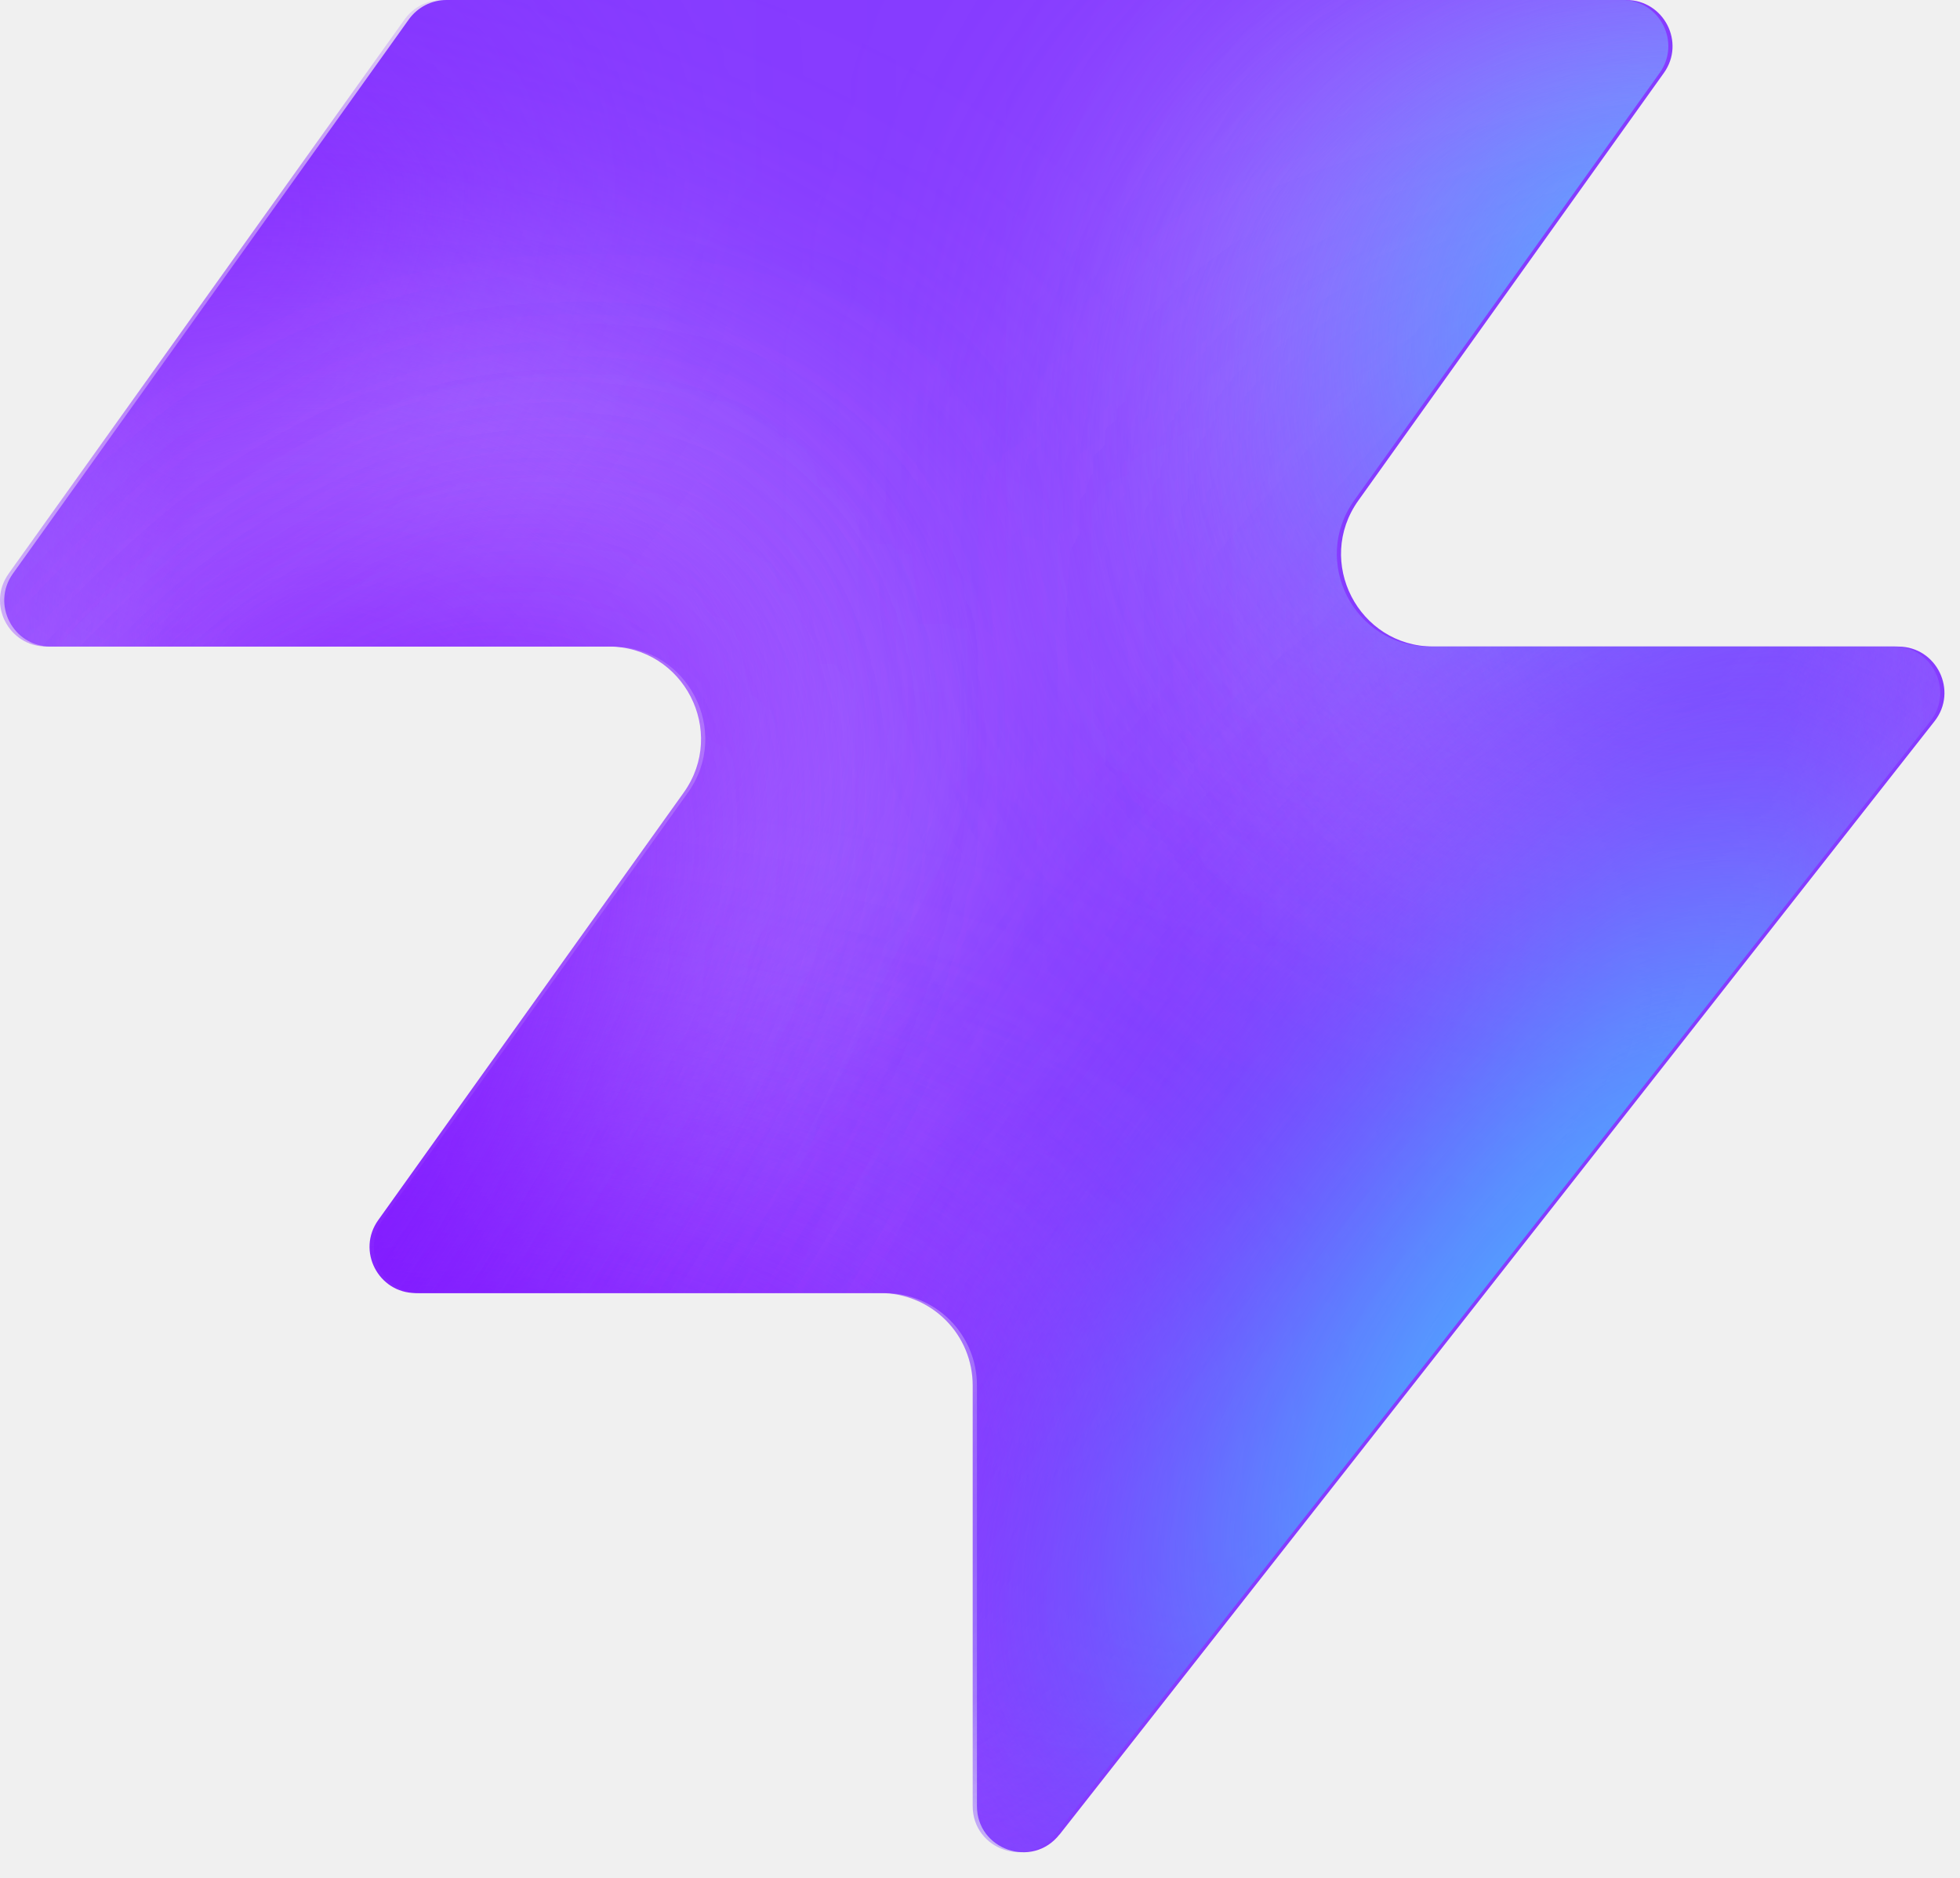
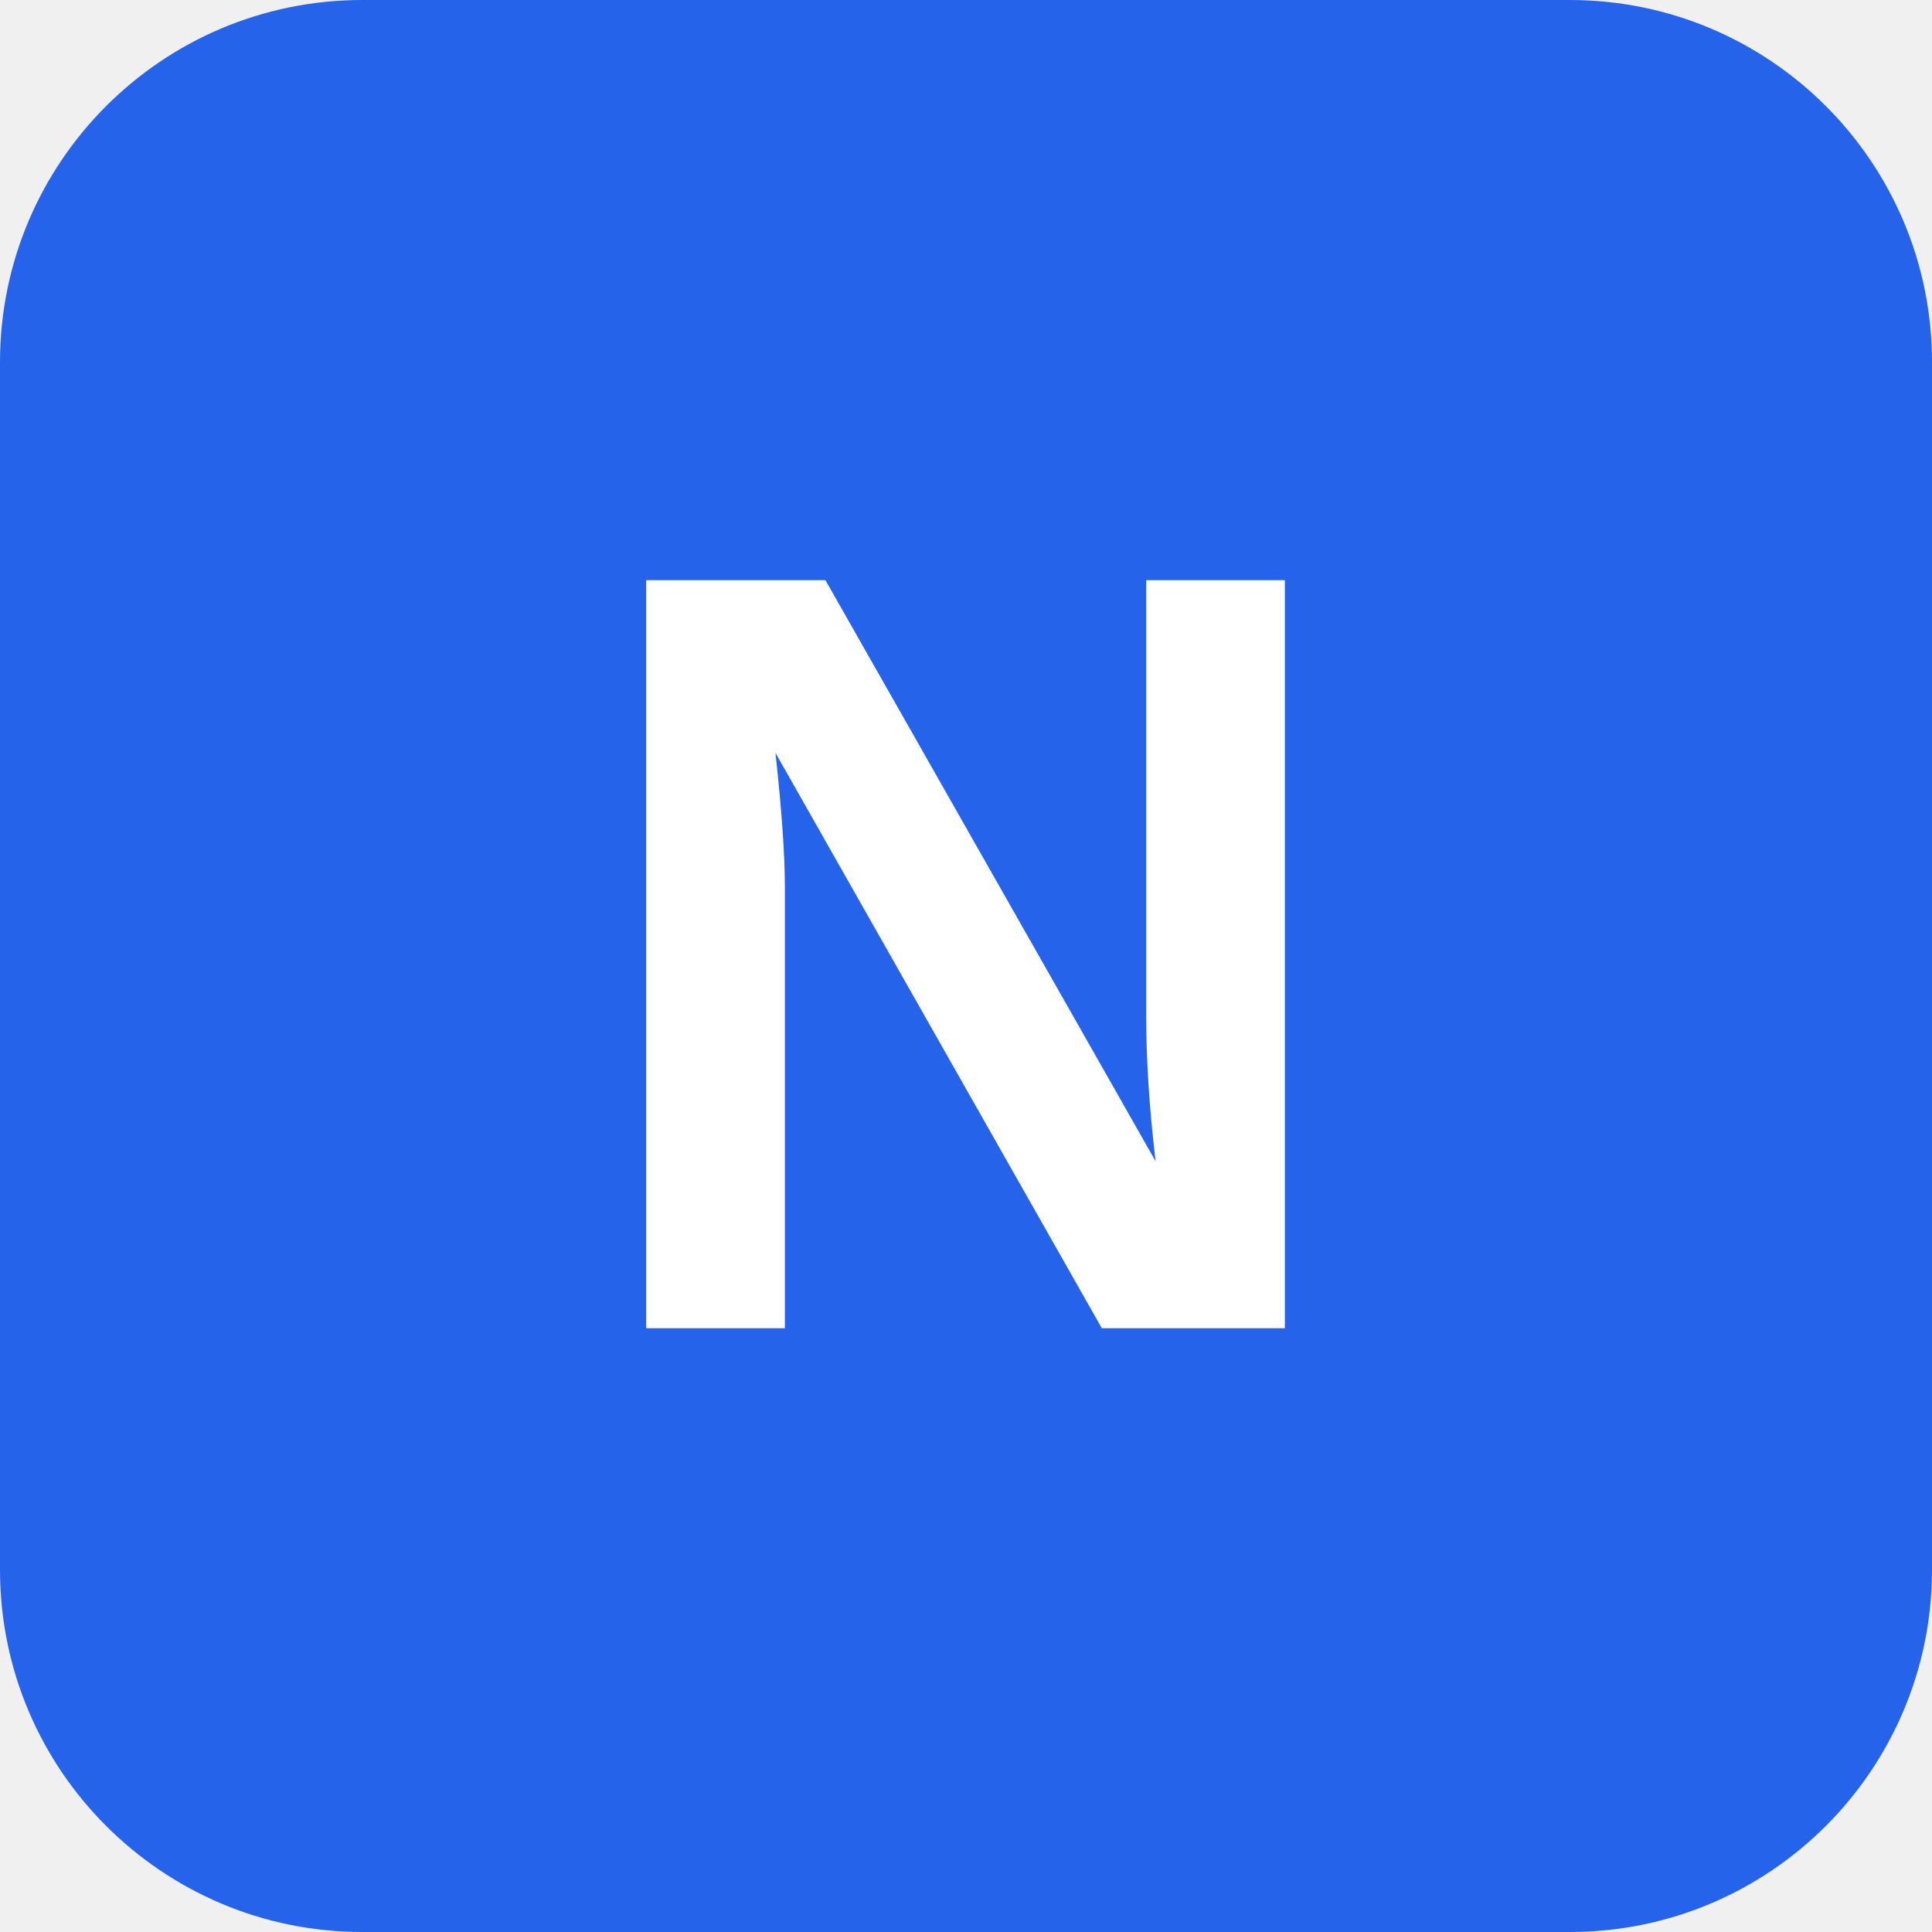
- <svg xmlns="http://www.w3.org/2000/svg" width="48" height="46" fill="none" viewBox="0 0 48 46">
-   <path fill="#863bff" d="M25.946 44.938c-.664.845-2.021.375-2.021-.698V33.937a2.26 2.26 0 0 0-2.262-2.262H10.287c-.92 0-1.456-1.04-.92-1.788l7.48-10.471c1.07-1.497 0-3.578-1.842-3.578H1.237c-.92 0-1.456-1.04-.92-1.788L10.013.474c.214-.297.556-.474.92-.474h28.894c.92 0 1.456 1.04.92 1.788l-7.48 10.471c-1.07 1.498 0 3.579 1.842 3.579h11.377c.943 0 1.473 1.088.89 1.83L25.947 44.94z" style="fill:#863bff;fill:color(display-p3 .525 .23 1);fill-opacity:1" />
-   <mask id="a" width="48" height="46" x="0" y="0" maskUnits="userSpaceOnUse" style="mask-type:alpha">
-     <path fill="#000" d="M25.842 44.938c-.664.844-2.021.375-2.021-.698V33.937a2.26 2.26 0 0 0-2.262-2.262H10.183c-.92 0-1.456-1.04-.92-1.788l7.48-10.471c1.07-1.498 0-3.579-1.842-3.579H1.133c-.92 0-1.456-1.04-.92-1.787L9.91.473c.214-.297.556-.474.92-.474h28.894c.92 0 1.456 1.04.92 1.788l-7.48 10.471c-1.07 1.498 0 3.578 1.842 3.578h11.377c.943 0 1.473 1.088.89 1.832L25.843 44.94z" style="fill:#000;fill-opacity:1" />
-   </mask>
-   <g mask="url(#a)">
-     <g filter="url(#b)">
-       <ellipse cx="5.508" cy="14.704" fill="#ede6ff" rx="5.508" ry="14.704" style="fill:#ede6ff;fill:color(display-p3 .927 .903 1);fill-opacity:1" transform="matrix(.00324 1 1 -.00324 -4.47 31.516)" />
-     </g>
-     <g filter="url(#c)">
-       <ellipse cx="10.399" cy="29.851" fill="#ede6ff" rx="10.399" ry="29.851" style="fill:#ede6ff;fill:color(display-p3 .927 .903 1);fill-opacity:1" transform="matrix(.00324 1 1 -.00324 -39.328 7.883)" />
-     </g>
-     <g filter="url(#d)">
-       <ellipse cx="5.508" cy="30.487" fill="#7e14ff" rx="5.508" ry="30.487" style="fill:#7e14ff;fill:color(display-p3 .492 .077 1);fill-opacity:1" transform="rotate(89.814 -25.913 -14.639)scale(1 -1)" />
-     </g>
-     <g filter="url(#e)">
-       <ellipse cx="5.508" cy="30.599" fill="#7e14ff" rx="5.508" ry="30.599" style="fill:#7e14ff;fill:color(display-p3 .492 .077 1);fill-opacity:1" transform="rotate(89.814 -32.644 -3.334)scale(1 -1)" />
-     </g>
-     <g filter="url(#f)">
-       <ellipse cx="5.508" cy="30.599" fill="#7e14ff" rx="5.508" ry="30.599" style="fill:#7e14ff;fill:color(display-p3 .492 .077 1);fill-opacity:1" transform="matrix(.00324 1 1 -.00324 -34.34 30.47)" />
-     </g>
-     <g filter="url(#g)">
-       <ellipse cx="14.072" cy="22.078" fill="#ede6ff" rx="14.072" ry="22.078" style="fill:#ede6ff;fill:color(display-p3 .927 .903 1);fill-opacity:1" transform="rotate(93.35 24.506 48.493)scale(-1 1)" />
-     </g>
-     <g filter="url(#h)">
-       <ellipse cx="3.47" cy="21.501" fill="#7e14ff" rx="3.47" ry="21.501" style="fill:#7e14ff;fill:color(display-p3 .492 .077 1);fill-opacity:1" transform="rotate(89.009 28.708 47.59)scale(-1 1)" />
-     </g>
-     <g filter="url(#i)">
-       <ellipse cx="3.47" cy="21.501" fill="#7e14ff" rx="3.47" ry="21.501" style="fill:#7e14ff;fill:color(display-p3 .492 .077 1);fill-opacity:1" transform="rotate(89.009 28.708 47.59)scale(-1 1)" />
-     </g>
-     <g filter="url(#j)">
-       <ellipse cx=".387" cy="8.972" fill="#7e14ff" rx="4.407" ry="29.108" style="fill:#7e14ff;fill:color(display-p3 .492 .077 1);fill-opacity:1" transform="rotate(39.51 .387 8.972)" />
-     </g>
-     <g filter="url(#k)">
-       <ellipse cx="47.523" cy="-6.092" fill="#7e14ff" rx="4.407" ry="29.108" style="fill:#7e14ff;fill:color(display-p3 .492 .077 1);fill-opacity:1" transform="rotate(37.892 47.523 -6.092)" />
-     </g>
-     <g filter="url(#l)">
-       <ellipse cx="41.412" cy="6.333" fill="#47bfff" rx="5.971" ry="9.665" style="fill:#47bfff;fill:color(display-p3 .28 .748 1);fill-opacity:1" transform="rotate(37.892 41.412 6.333)" />
-     </g>
-     <g filter="url(#m)">
-       <ellipse cx="-1.879" cy="38.332" fill="#7e14ff" rx="4.407" ry="29.108" style="fill:#7e14ff;fill:color(display-p3 .492 .077 1);fill-opacity:1" transform="rotate(37.892 -1.88 38.332)" />
-     </g>
-     <g filter="url(#n)">
-       <ellipse cx="-1.879" cy="38.332" fill="#7e14ff" rx="4.407" ry="29.108" style="fill:#7e14ff;fill:color(display-p3 .492 .077 1);fill-opacity:1" transform="rotate(37.892 -1.88 38.332)" />
-     </g>
-     <g filter="url(#o)">
-       <ellipse cx="35.651" cy="29.907" fill="#7e14ff" rx="4.407" ry="29.108" style="fill:#7e14ff;fill:color(display-p3 .492 .077 1);fill-opacity:1" transform="rotate(37.892 35.651 29.907)" />
-     </g>
-     <g filter="url(#p)">
-       <ellipse cx="38.418" cy="32.4" fill="#47bfff" rx="5.971" ry="15.297" style="fill:#47bfff;fill:color(display-p3 .28 .748 1);fill-opacity:1" transform="rotate(37.892 38.418 32.4)" />
-     </g>
-   </g>
-   <defs>
-     <filter id="b" width="60.045" height="41.654" x="-19.77" y="16.149" color-interpolation-filters="sRGB" filterUnits="userSpaceOnUse">
-       <feFlood flood-opacity="0" result="BackgroundImageFix" />
-       <feBlend in="SourceGraphic" in2="BackgroundImageFix" result="shape" />
-       <feGaussianBlur result="effect1_foregroundBlur_2002_17158" stdDeviation="7.659" />
-     </filter>
-     <filter id="c" width="90.34" height="51.437" x="-54.613" y="-7.533" color-interpolation-filters="sRGB" filterUnits="userSpaceOnUse">
-       <feFlood flood-opacity="0" result="BackgroundImageFix" />
-       <feBlend in="SourceGraphic" in2="BackgroundImageFix" result="shape" />
-       <feGaussianBlur result="effect1_foregroundBlur_2002_17158" stdDeviation="7.659" />
-     </filter>
-     <filter id="d" width="79.355" height="29.4" x="-49.64" y="2.03" color-interpolation-filters="sRGB" filterUnits="userSpaceOnUse">
-       <feFlood flood-opacity="0" result="BackgroundImageFix" />
-       <feBlend in="SourceGraphic" in2="BackgroundImageFix" result="shape" />
-       <feGaussianBlur result="effect1_foregroundBlur_2002_17158" stdDeviation="4.596" />
-     </filter>
-     <filter id="e" width="79.579" height="29.4" x="-45.045" y="20.029" color-interpolation-filters="sRGB" filterUnits="userSpaceOnUse">
-       <feFlood flood-opacity="0" result="BackgroundImageFix" />
-       <feBlend in="SourceGraphic" in2="BackgroundImageFix" result="shape" />
-       <feGaussianBlur result="effect1_foregroundBlur_2002_17158" stdDeviation="4.596" />
-     </filter>
-     <filter id="f" width="79.579" height="29.4" x="-43.513" y="21.178" color-interpolation-filters="sRGB" filterUnits="userSpaceOnUse">
-       <feFlood flood-opacity="0" result="BackgroundImageFix" />
-       <feBlend in="SourceGraphic" in2="BackgroundImageFix" result="shape" />
-       <feGaussianBlur result="effect1_foregroundBlur_2002_17158" stdDeviation="4.596" />
-     </filter>
-     <filter id="g" width="74.749" height="58.852" x="15.756" y="-17.901" color-interpolation-filters="sRGB" filterUnits="userSpaceOnUse">
-       <feFlood flood-opacity="0" result="BackgroundImageFix" />
-       <feBlend in="SourceGraphic" in2="BackgroundImageFix" result="shape" />
-       <feGaussianBlur result="effect1_foregroundBlur_2002_17158" stdDeviation="7.659" />
-     </filter>
-     <filter id="h" width="61.377" height="25.362" x="23.548" y="2.284" color-interpolation-filters="sRGB" filterUnits="userSpaceOnUse">
-       <feFlood flood-opacity="0" result="BackgroundImageFix" />
-       <feBlend in="SourceGraphic" in2="BackgroundImageFix" result="shape" />
-       <feGaussianBlur result="effect1_foregroundBlur_2002_17158" stdDeviation="4.596" />
-     </filter>
-     <filter id="i" width="61.377" height="25.362" x="23.548" y="2.284" color-interpolation-filters="sRGB" filterUnits="userSpaceOnUse">
-       <feFlood flood-opacity="0" result="BackgroundImageFix" />
-       <feBlend in="SourceGraphic" in2="BackgroundImageFix" result="shape" />
-       <feGaussianBlur result="effect1_foregroundBlur_2002_17158" stdDeviation="4.596" />
-     </filter>
-     <filter id="j" width="56.045" height="63.649" x="-27.636" y="-22.853" color-interpolation-filters="sRGB" filterUnits="userSpaceOnUse">
-       <feFlood flood-opacity="0" result="BackgroundImageFix" />
-       <feBlend in="SourceGraphic" in2="BackgroundImageFix" result="shape" />
-       <feGaussianBlur result="effect1_foregroundBlur_2002_17158" stdDeviation="4.596" />
-     </filter>
-     <filter id="k" width="54.814" height="64.646" x="20.116" y="-38.415" color-interpolation-filters="sRGB" filterUnits="userSpaceOnUse">
-       <feFlood flood-opacity="0" result="BackgroundImageFix" />
-       <feBlend in="SourceGraphic" in2="BackgroundImageFix" result="shape" />
-       <feGaussianBlur result="effect1_foregroundBlur_2002_17158" stdDeviation="4.596" />
-     </filter>
-     <filter id="l" width="33.541" height="35.313" x="24.641" y="-11.323" color-interpolation-filters="sRGB" filterUnits="userSpaceOnUse">
-       <feFlood flood-opacity="0" result="BackgroundImageFix" />
-       <feBlend in="SourceGraphic" in2="BackgroundImageFix" result="shape" />
-       <feGaussianBlur result="effect1_foregroundBlur_2002_17158" stdDeviation="4.596" />
-     </filter>
-     <filter id="m" width="54.814" height="64.646" x="-29.286" y="6.009" color-interpolation-filters="sRGB" filterUnits="userSpaceOnUse">
-       <feFlood flood-opacity="0" result="BackgroundImageFix" />
-       <feBlend in="SourceGraphic" in2="BackgroundImageFix" result="shape" />
-       <feGaussianBlur result="effect1_foregroundBlur_2002_17158" stdDeviation="4.596" />
-     </filter>
-     <filter id="n" width="54.814" height="64.646" x="-29.286" y="6.009" color-interpolation-filters="sRGB" filterUnits="userSpaceOnUse">
-       <feFlood flood-opacity="0" result="BackgroundImageFix" />
-       <feBlend in="SourceGraphic" in2="BackgroundImageFix" result="shape" />
-       <feGaussianBlur result="effect1_foregroundBlur_2002_17158" stdDeviation="4.596" />
-     </filter>
-     <filter id="o" width="54.814" height="64.646" x="8.244" y="-2.416" color-interpolation-filters="sRGB" filterUnits="userSpaceOnUse">
-       <feFlood flood-opacity="0" result="BackgroundImageFix" />
-       <feBlend in="SourceGraphic" in2="BackgroundImageFix" result="shape" />
-       <feGaussianBlur result="effect1_foregroundBlur_2002_17158" stdDeviation="4.596" />
-     </filter>
-     <filter id="p" width="39.409" height="43.623" x="18.713" y="10.588" color-interpolation-filters="sRGB" filterUnits="userSpaceOnUse">
-       <feFlood flood-opacity="0" result="BackgroundImageFix" />
-       <feBlend in="SourceGraphic" in2="BackgroundImageFix" result="shape" />
-       <feGaussianBlur result="effect1_foregroundBlur_2002_17158" stdDeviation="4.596" />
-     </filter>
-   </defs>
+ <svg xmlns="http://www.w3.org/2000/svg" viewBox="0 0 32 32">
+   <rect width="32" height="32" rx="6" fill="#2563eb" />
+   <text x="16" y="22" font-family="Arial, sans-serif" font-size="18" font-weight="bold" fill="white" text-anchor="middle">N</text>
</svg>
